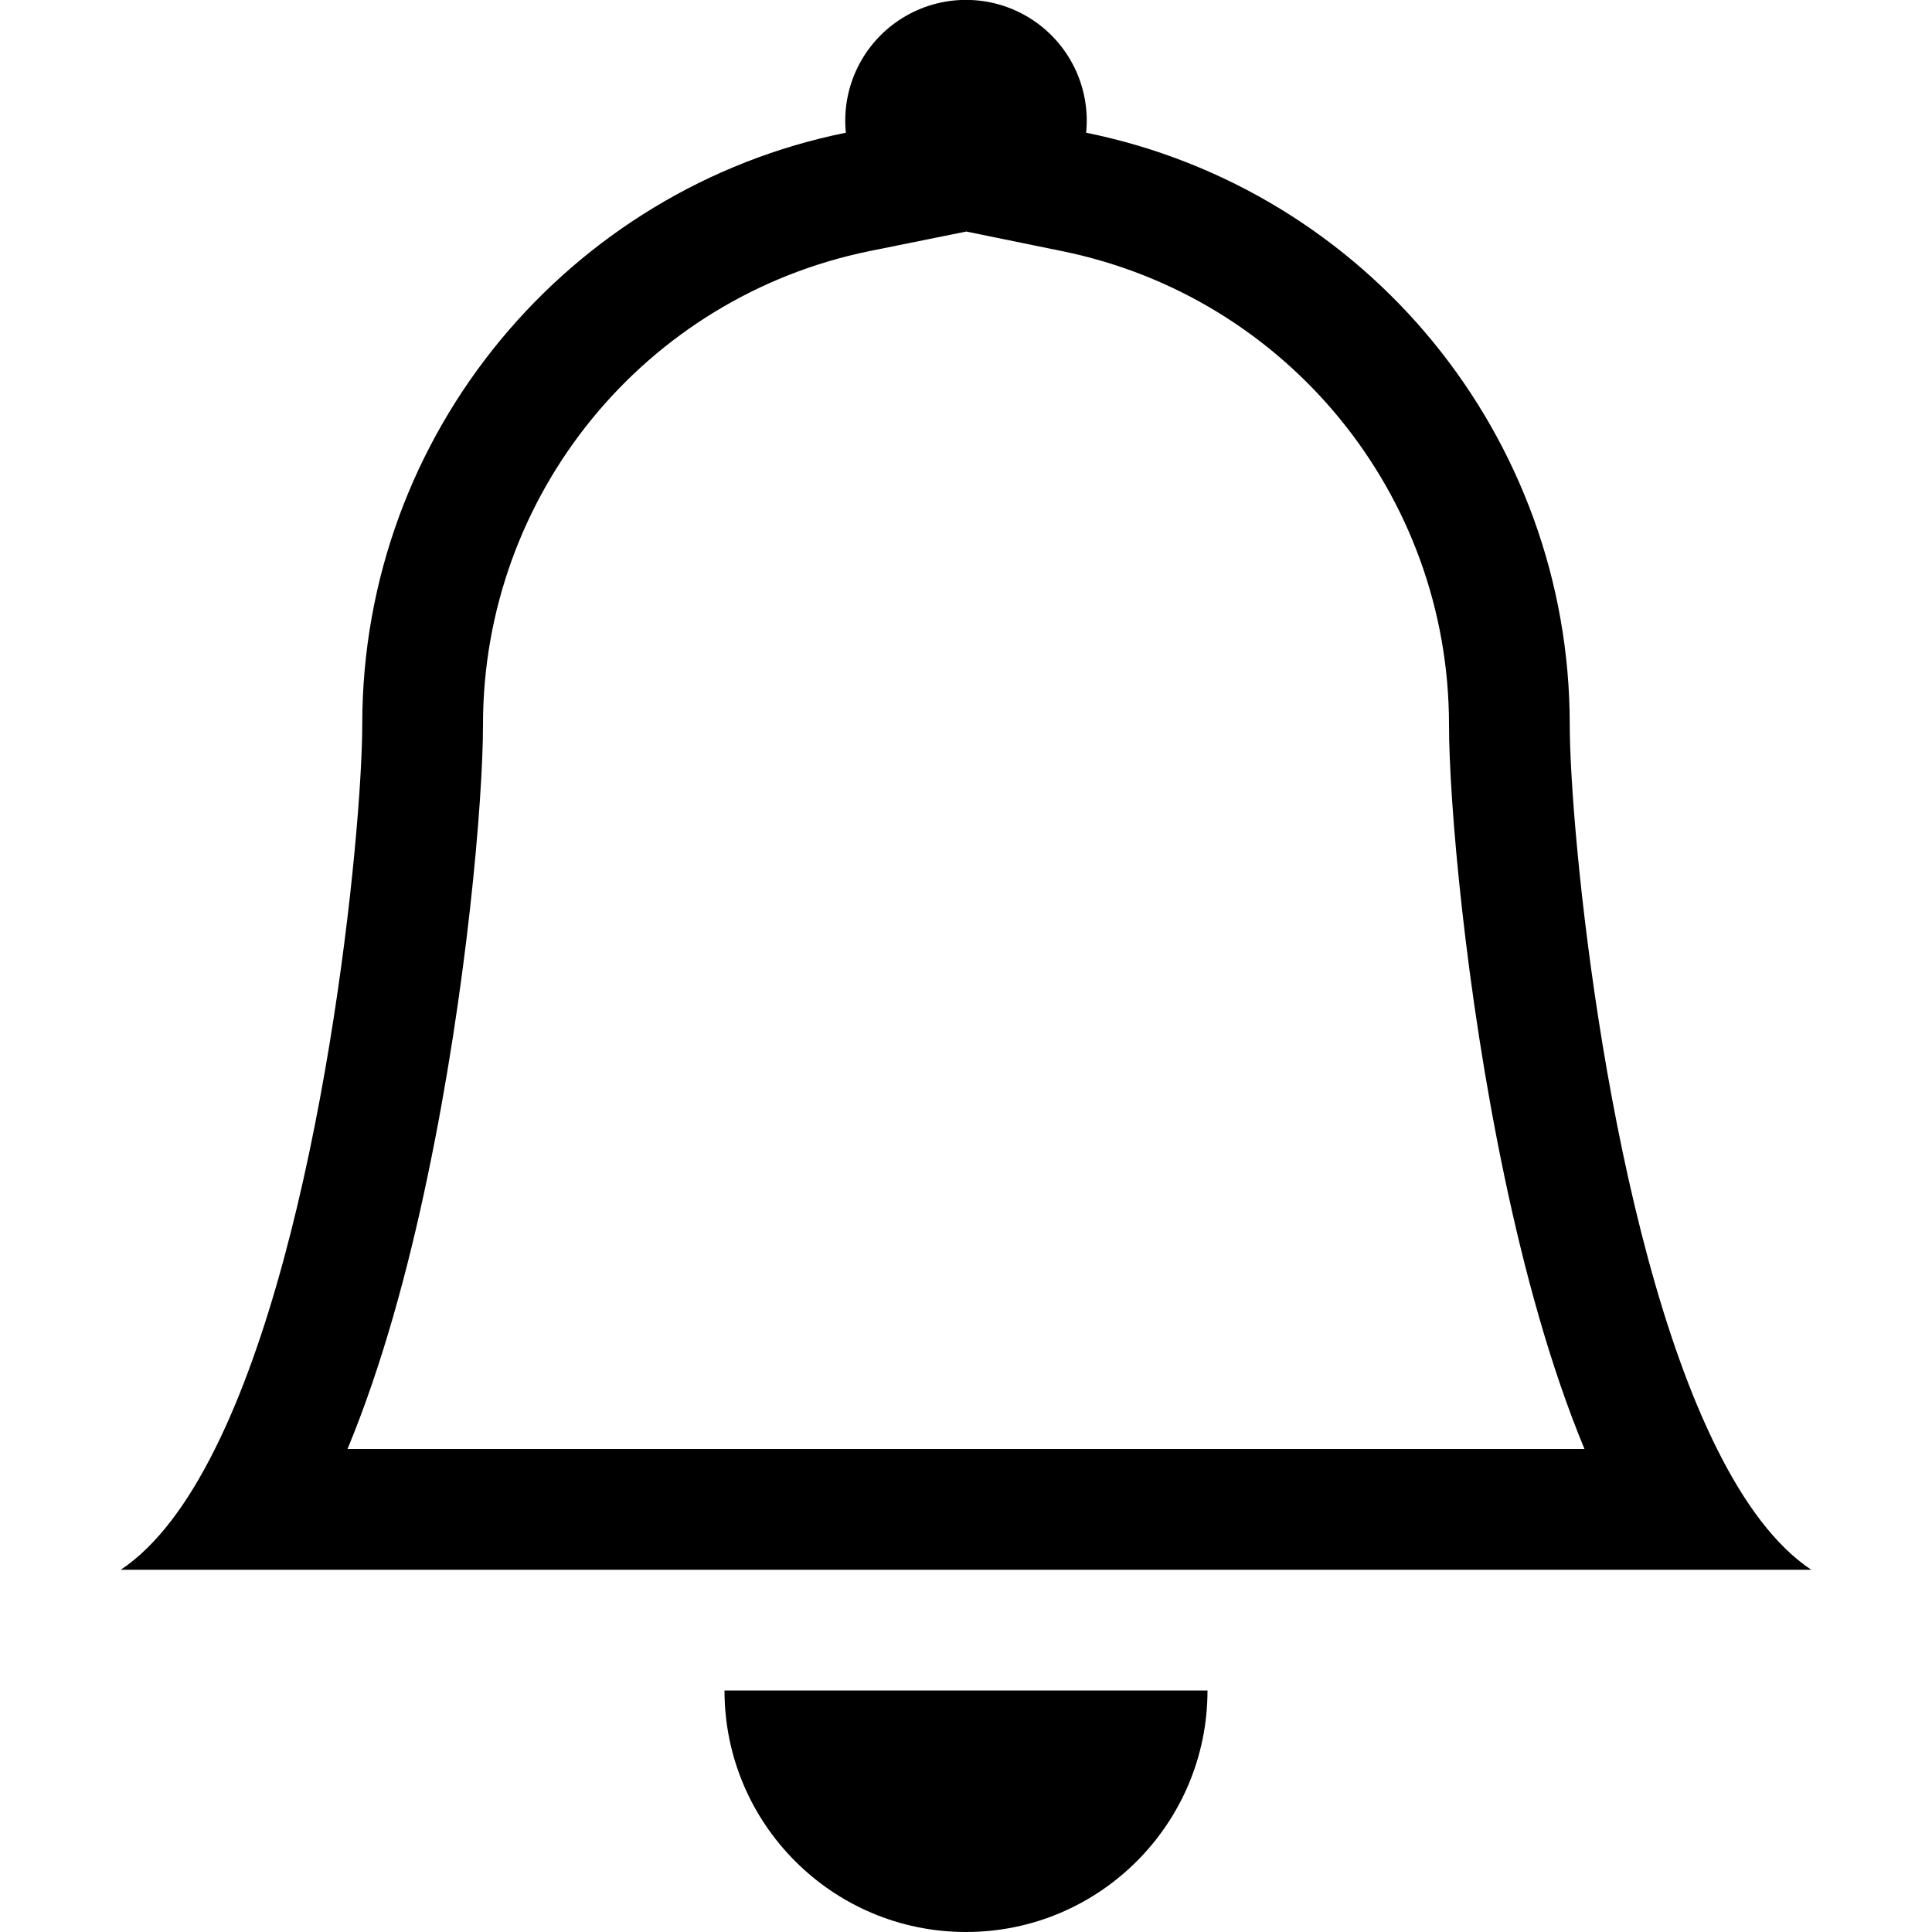
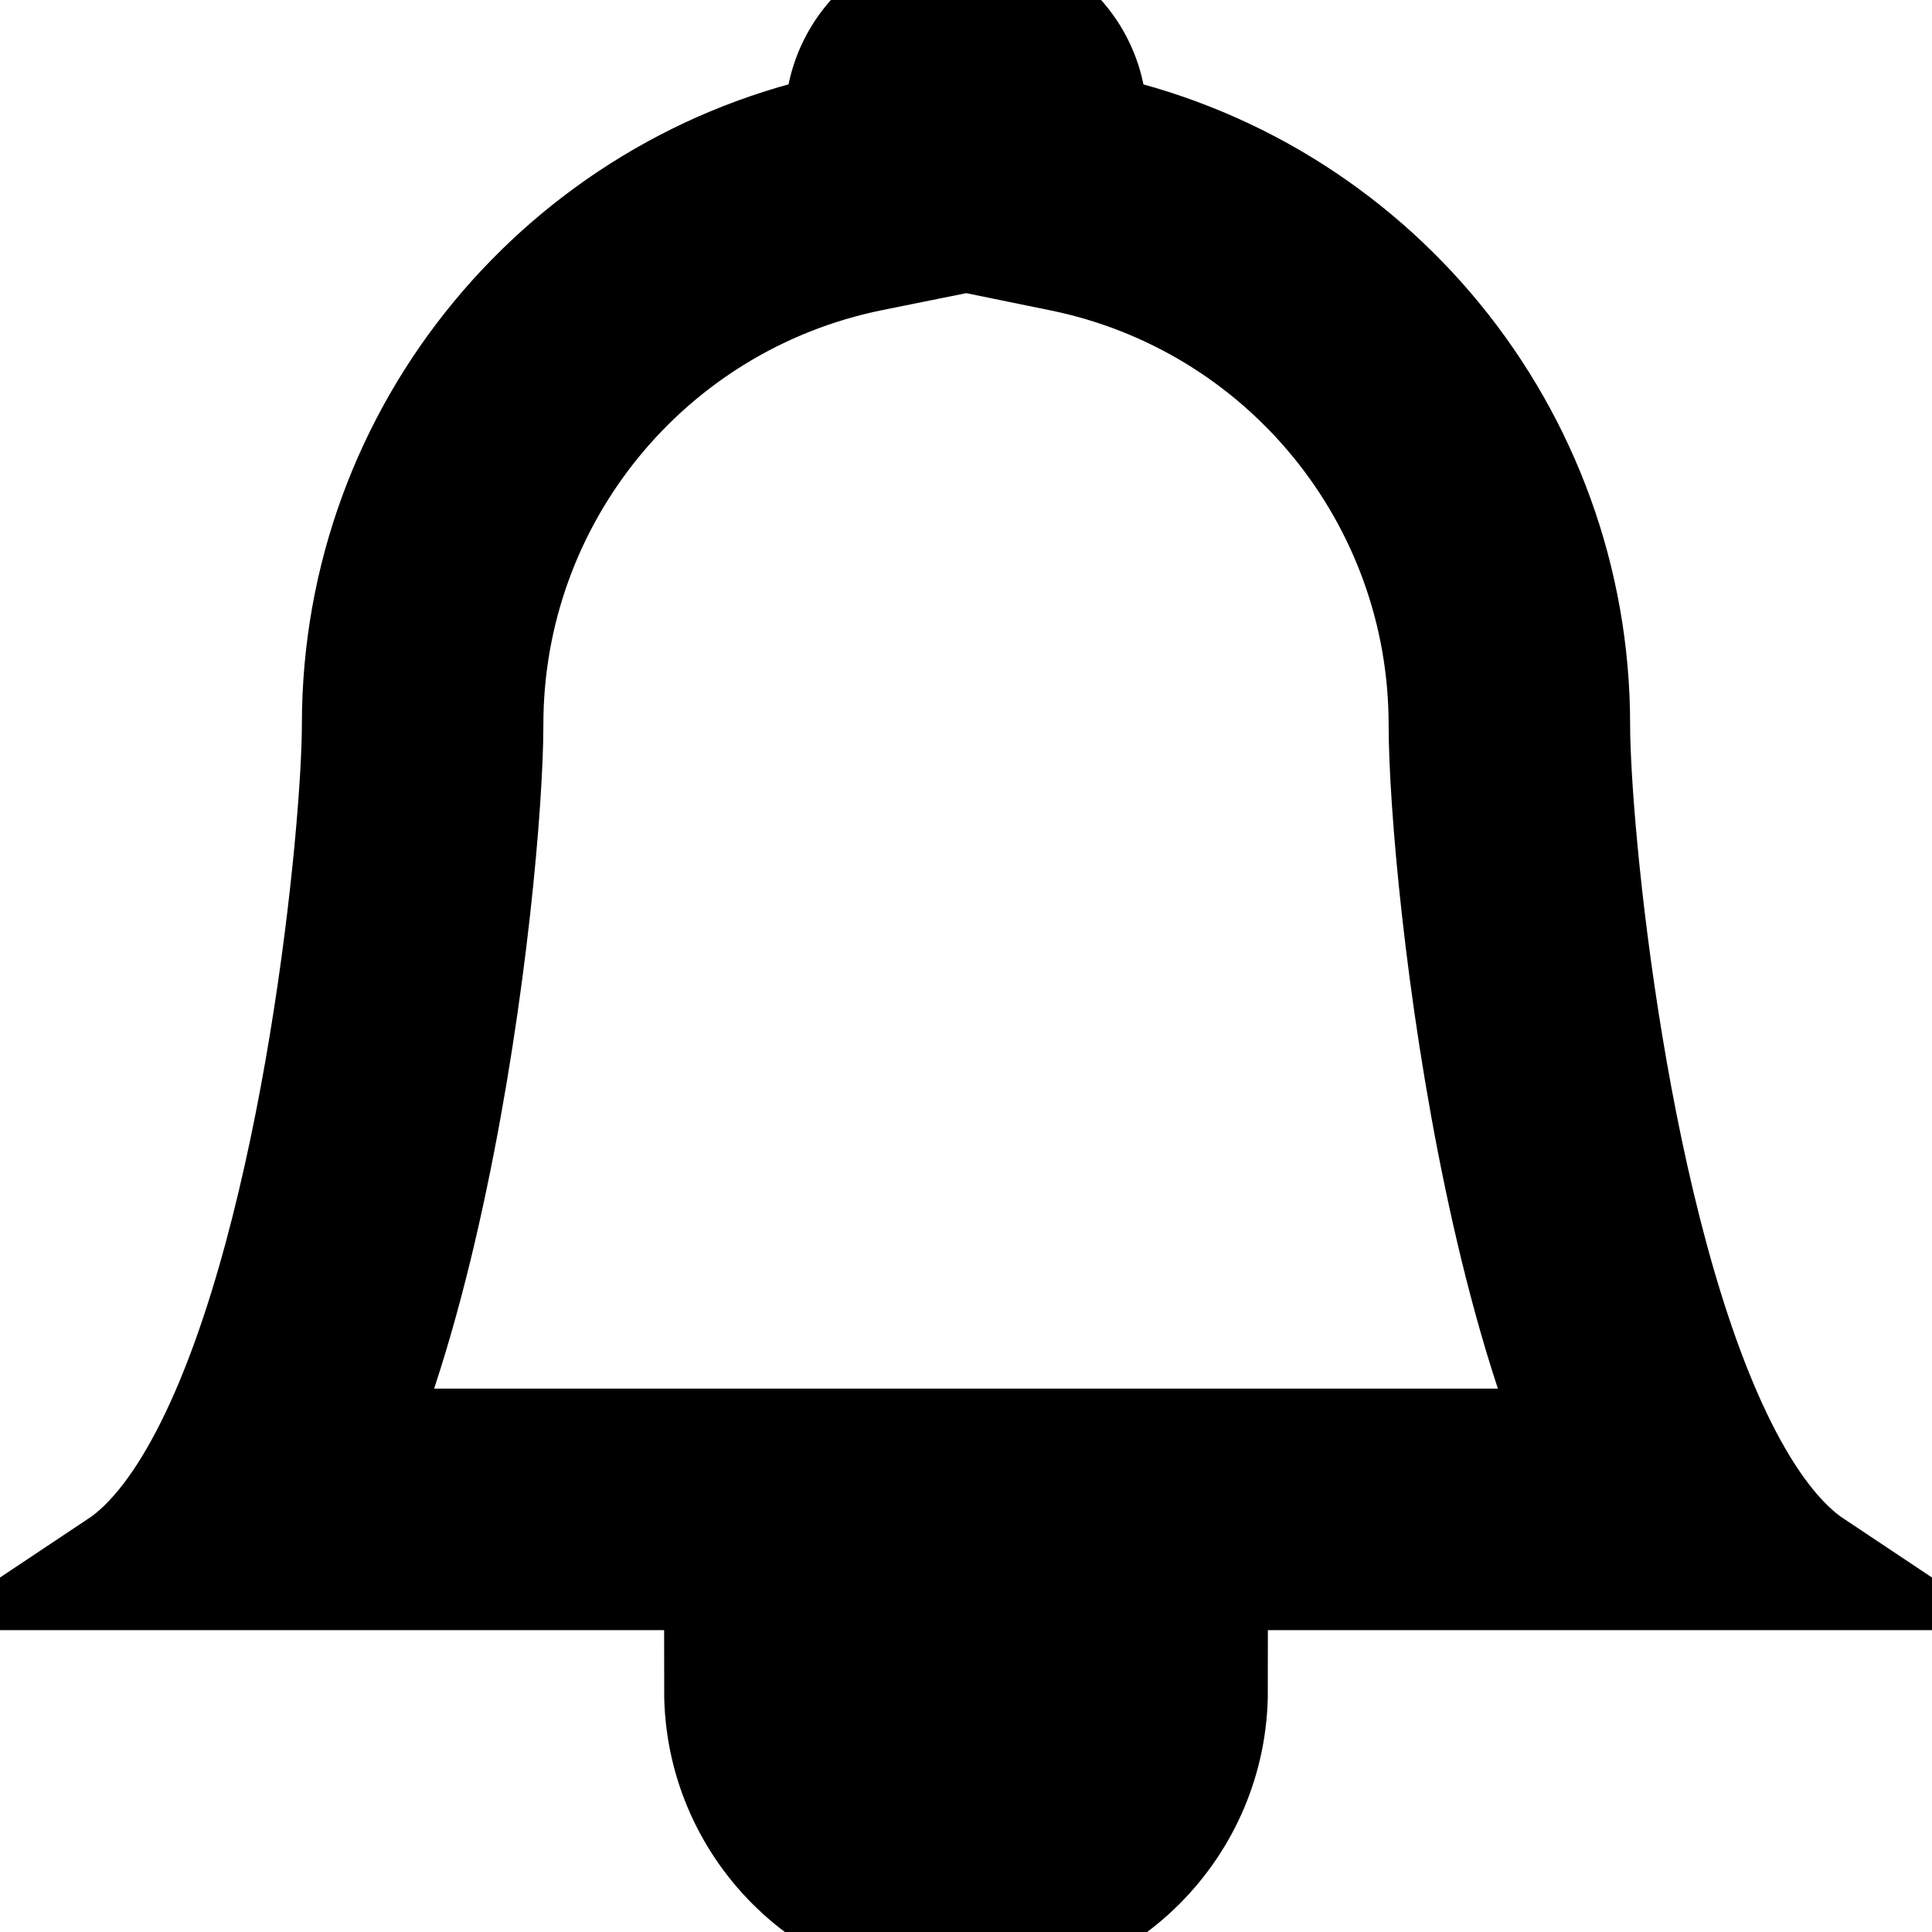
- <svg xmlns="http://www.w3.org/2000/svg" stroke="currentColor" fill="currentColor" stroke-width="0" viewBox="0 0 16 16" focusable="false" class="chakra-icon css-6ey7w3" height="1em" width="1em">
+ <svg xmlns="http://www.w3.org/2000/svg" stroke="currentColor" fill="currentColor" strokeWidth="0" viewBox="0 0 16 16" focusable="false" class="chakra-icon css-6ey7w3" height="1em" width="1em">
  <path d="M8 16a2 2 0 0 0 2-2H6a2 2 0 0 0 2 2zM8 1.918l-.797.161A4.002 4.002 0 0 0 4 6c0 .628-.134 2.197-.459 3.742-.16.767-.376 1.566-.663 2.258h10.244c-.287-.692-.502-1.49-.663-2.258C12.134 8.197 12 6.628 12 6a4.002 4.002 0 0 0-3.203-3.92L8 1.917zM14.22 12c.223.447.481.801.78 1H1c.299-.199.557-.553.78-1C2.68 10.2 3 6.88 3 6c0-2.42 1.72-4.44 4.005-4.901a1 1 0 1 1 1.99 0A5.002 5.002 0 0 1 13 6c0 .88.32 4.2 1.22 6z" />
</svg>
